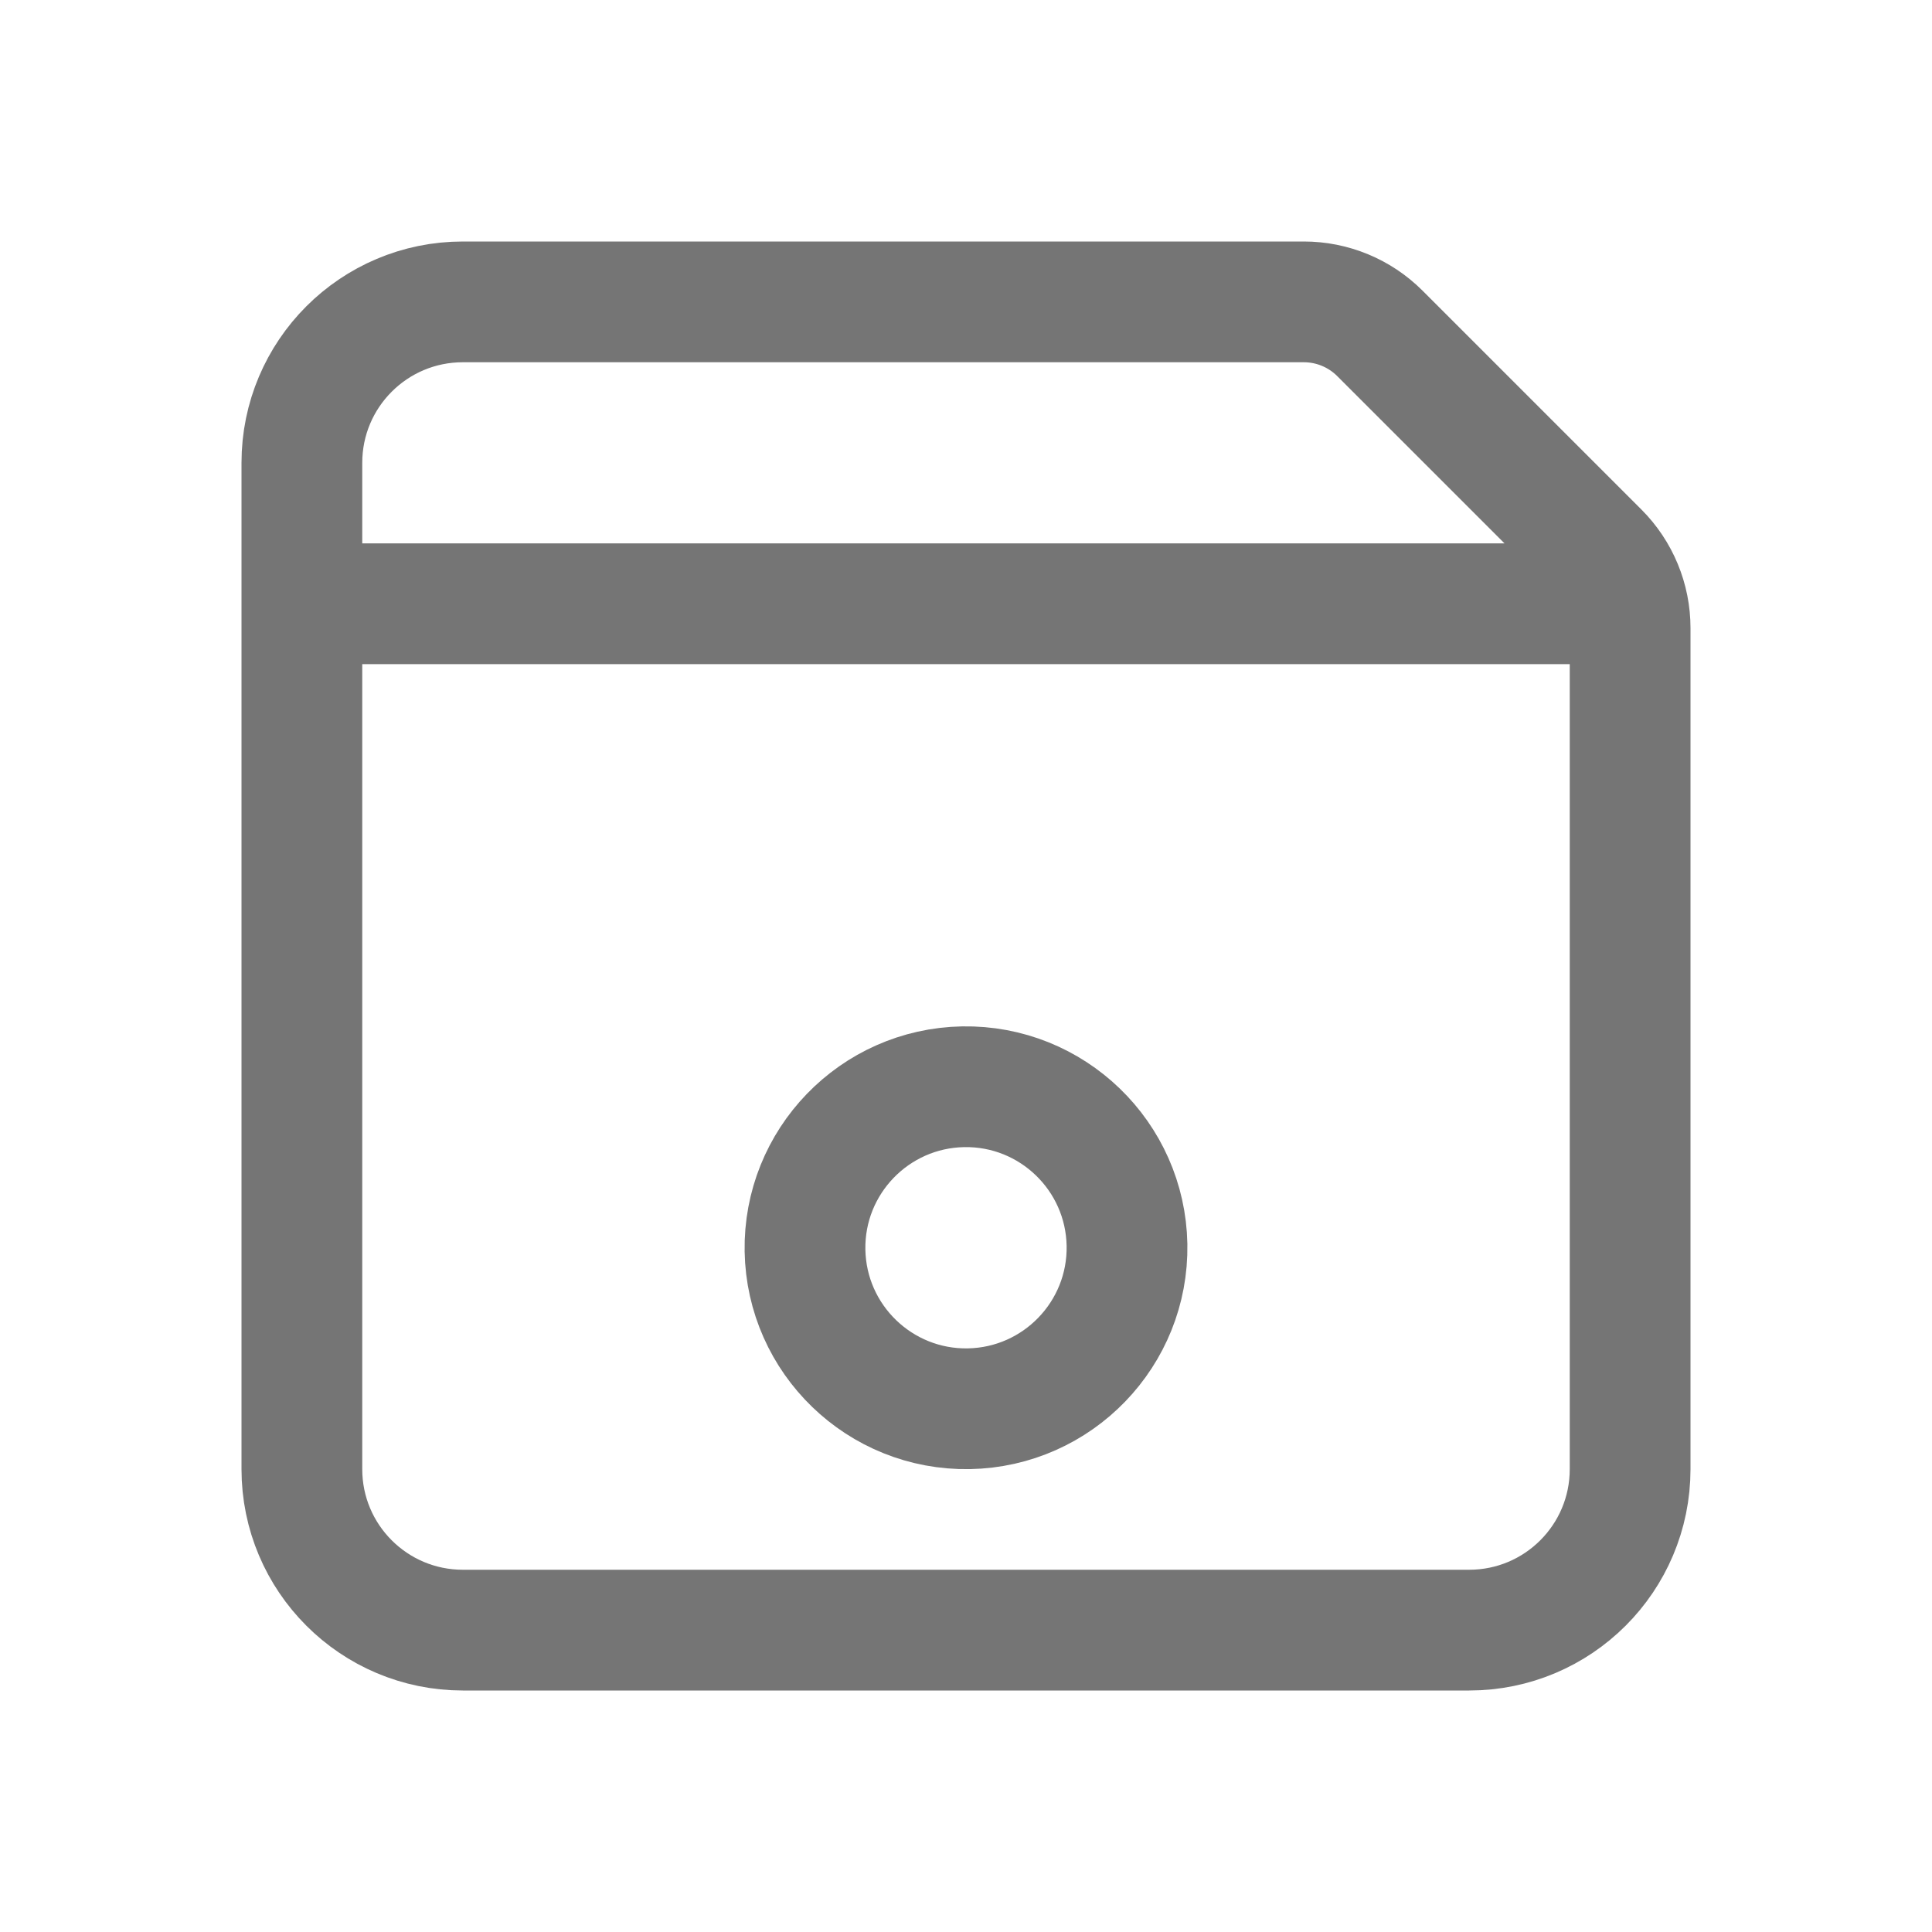
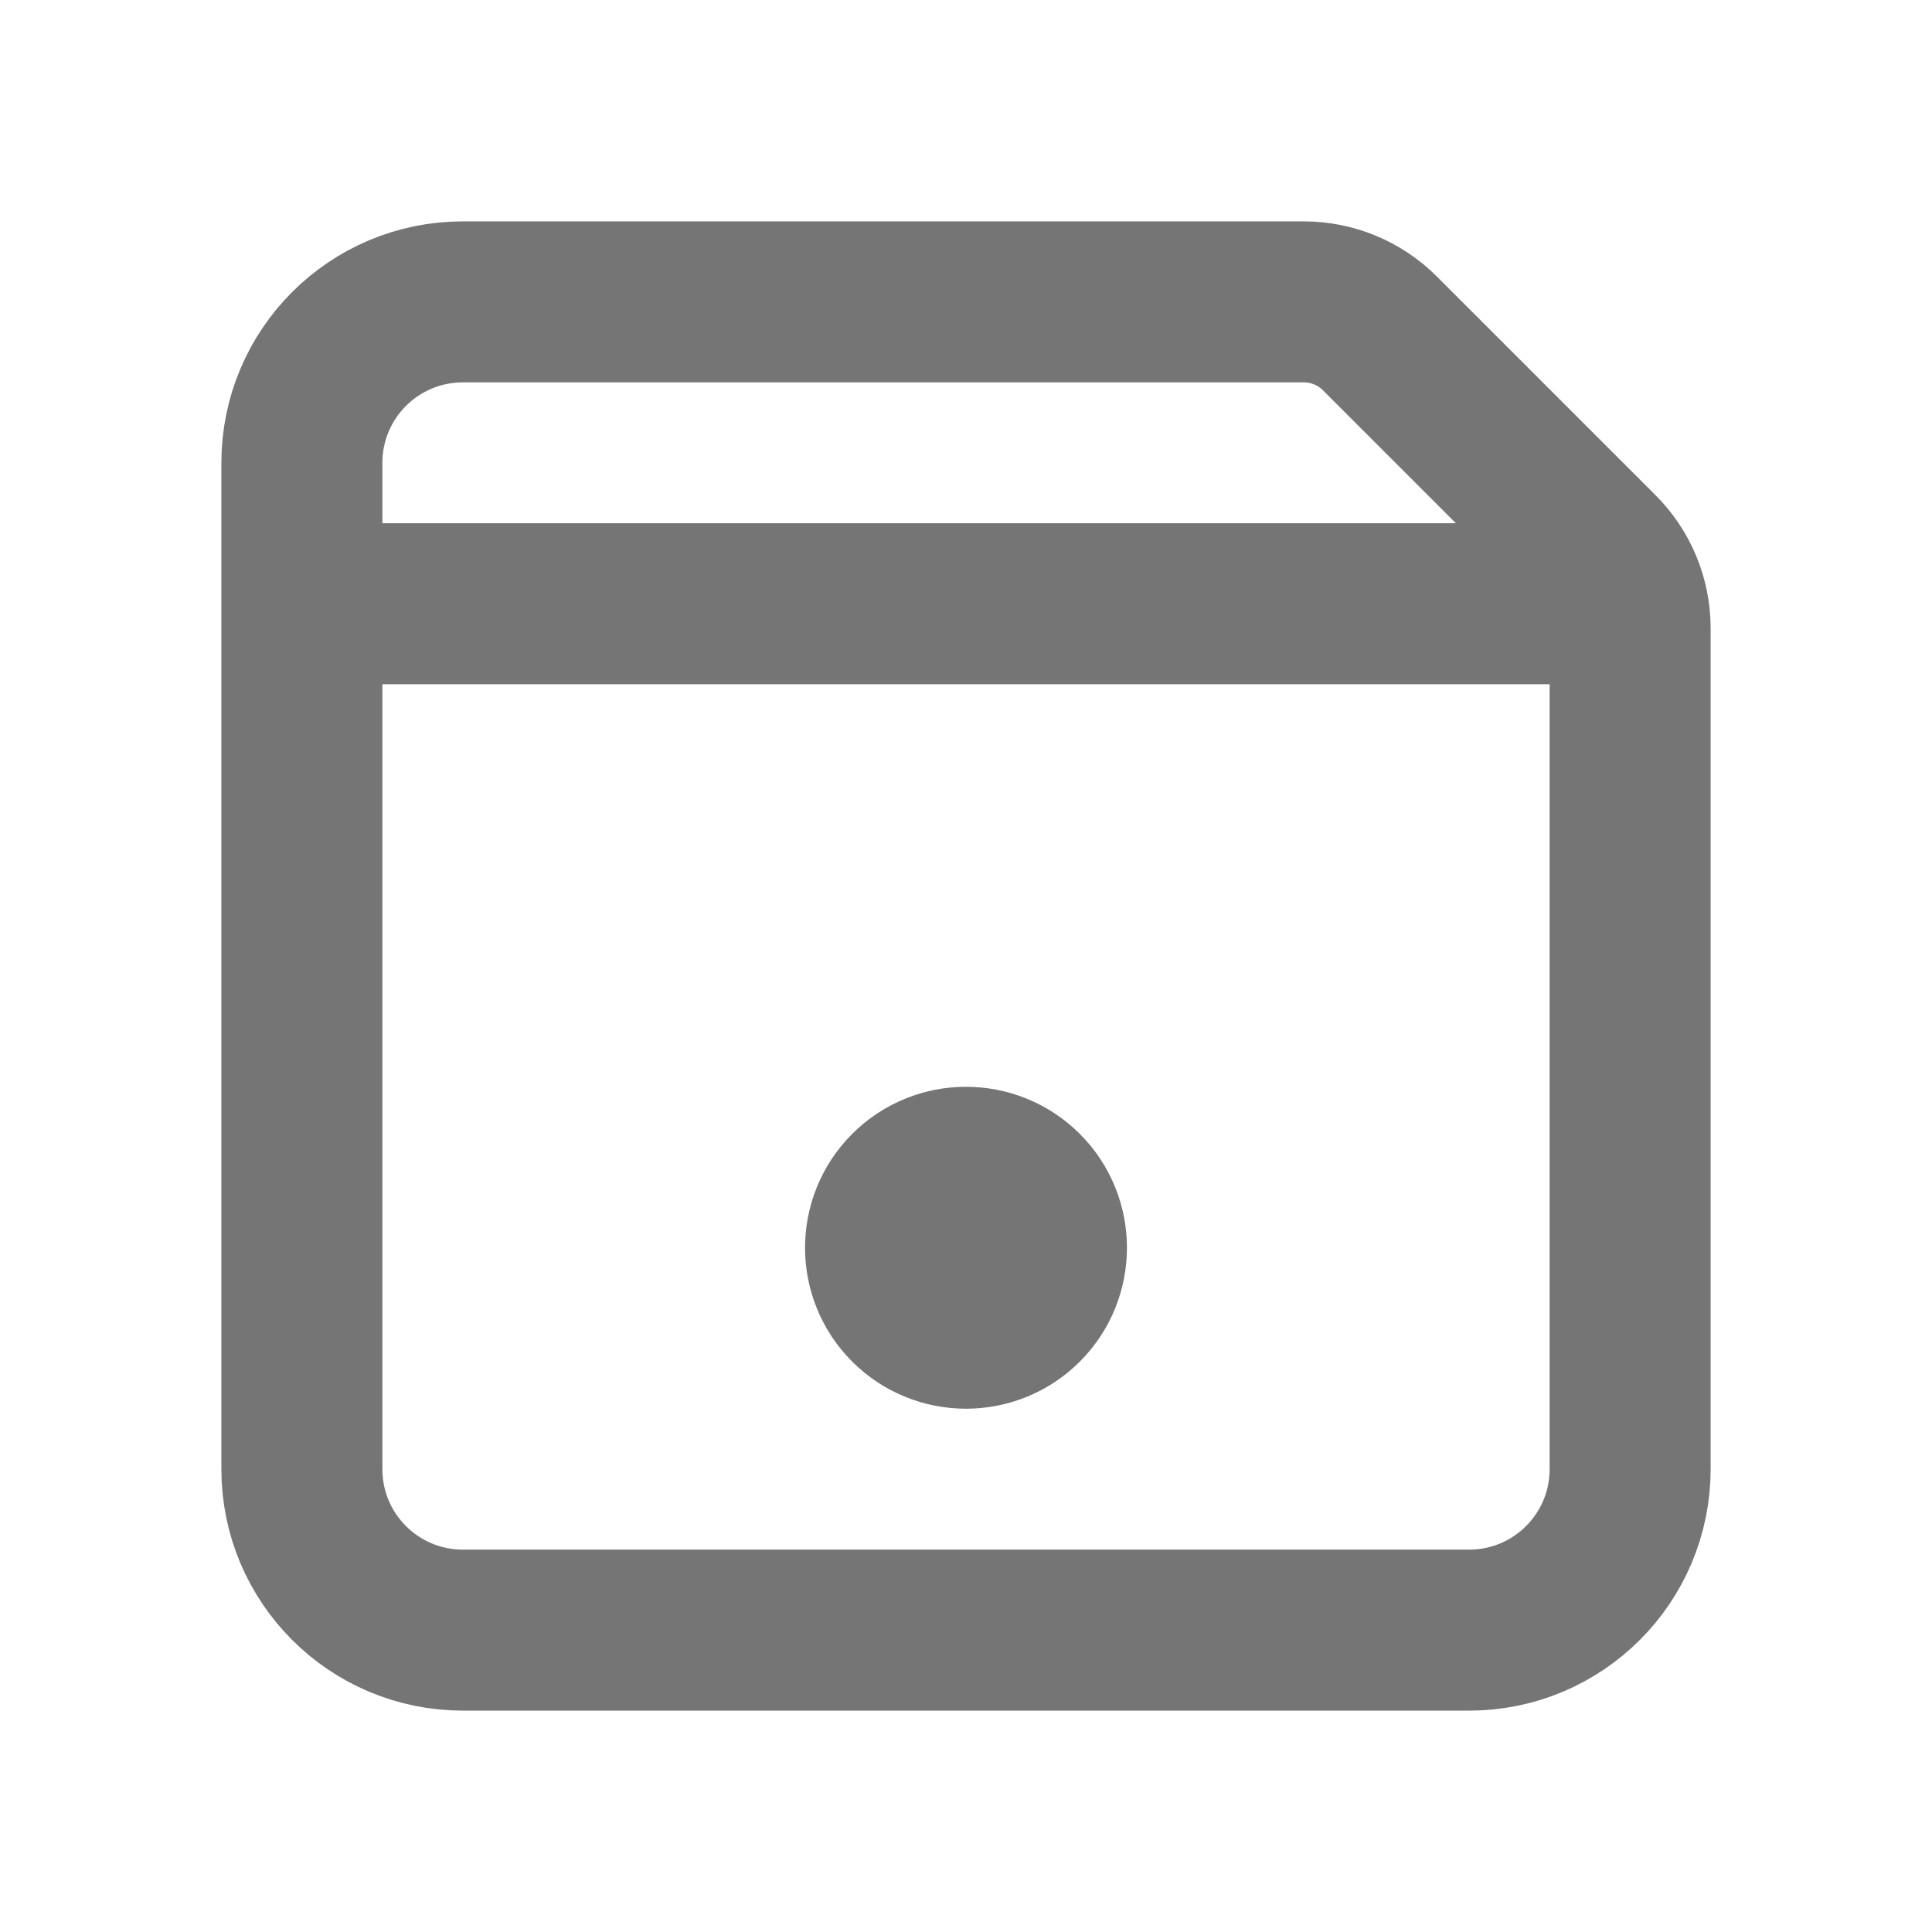
<svg xmlns="http://www.w3.org/2000/svg" fill-rule="evenodd" stroke-linecap="round" stroke-linejoin="round" stroke-miterlimit="1.5" clip-rule="evenodd" viewBox="0 0 24 24">
-   <path fill="none" stroke="#757575" stroke-width="1.5" d="M11.965 13.5c1.104-.019 2.015.861 2.035   1.965.019 1.104-.861 2.015-1.965    2.035-1.104.019-2.015-.861-2.035-1.965-.019-1.104.861-2.015   1.965-2.035z M20.25 7.802c0-.353-.14-.692-.39-.942l-2.719-2.719c-.25-.25-.59-.391-.944-.391H5.75c-1.105   0-2 .895-2 2v12.5c0 1.105.895 2 2 2h12.5c1.105 0 2-.895   2-2V7.802zM3.75 7.5h16.187" />
+   <path fill="none" stroke="#757575" stroke-width="2" d="M20.25 7.802c0-.353-.14-.692-.39-.942l-2.719-2.719c-.25-.25-.59-.391-.944-.391H5.75c-1.105    0-2 .895-2 2v12.5c0 1.105.895 2 2 2h12.5c1.105 0 2-.895 2-2V7.802zM3.75 7.5h16.187   M11.293 14.793c.39-.39 1.024-.39 1.414 0 .39.39.39 1.024    0 1.414-.39.39-1.024.39-1.414 0-.39-.39-.39-1.024 0-1.414z" />
</svg>
